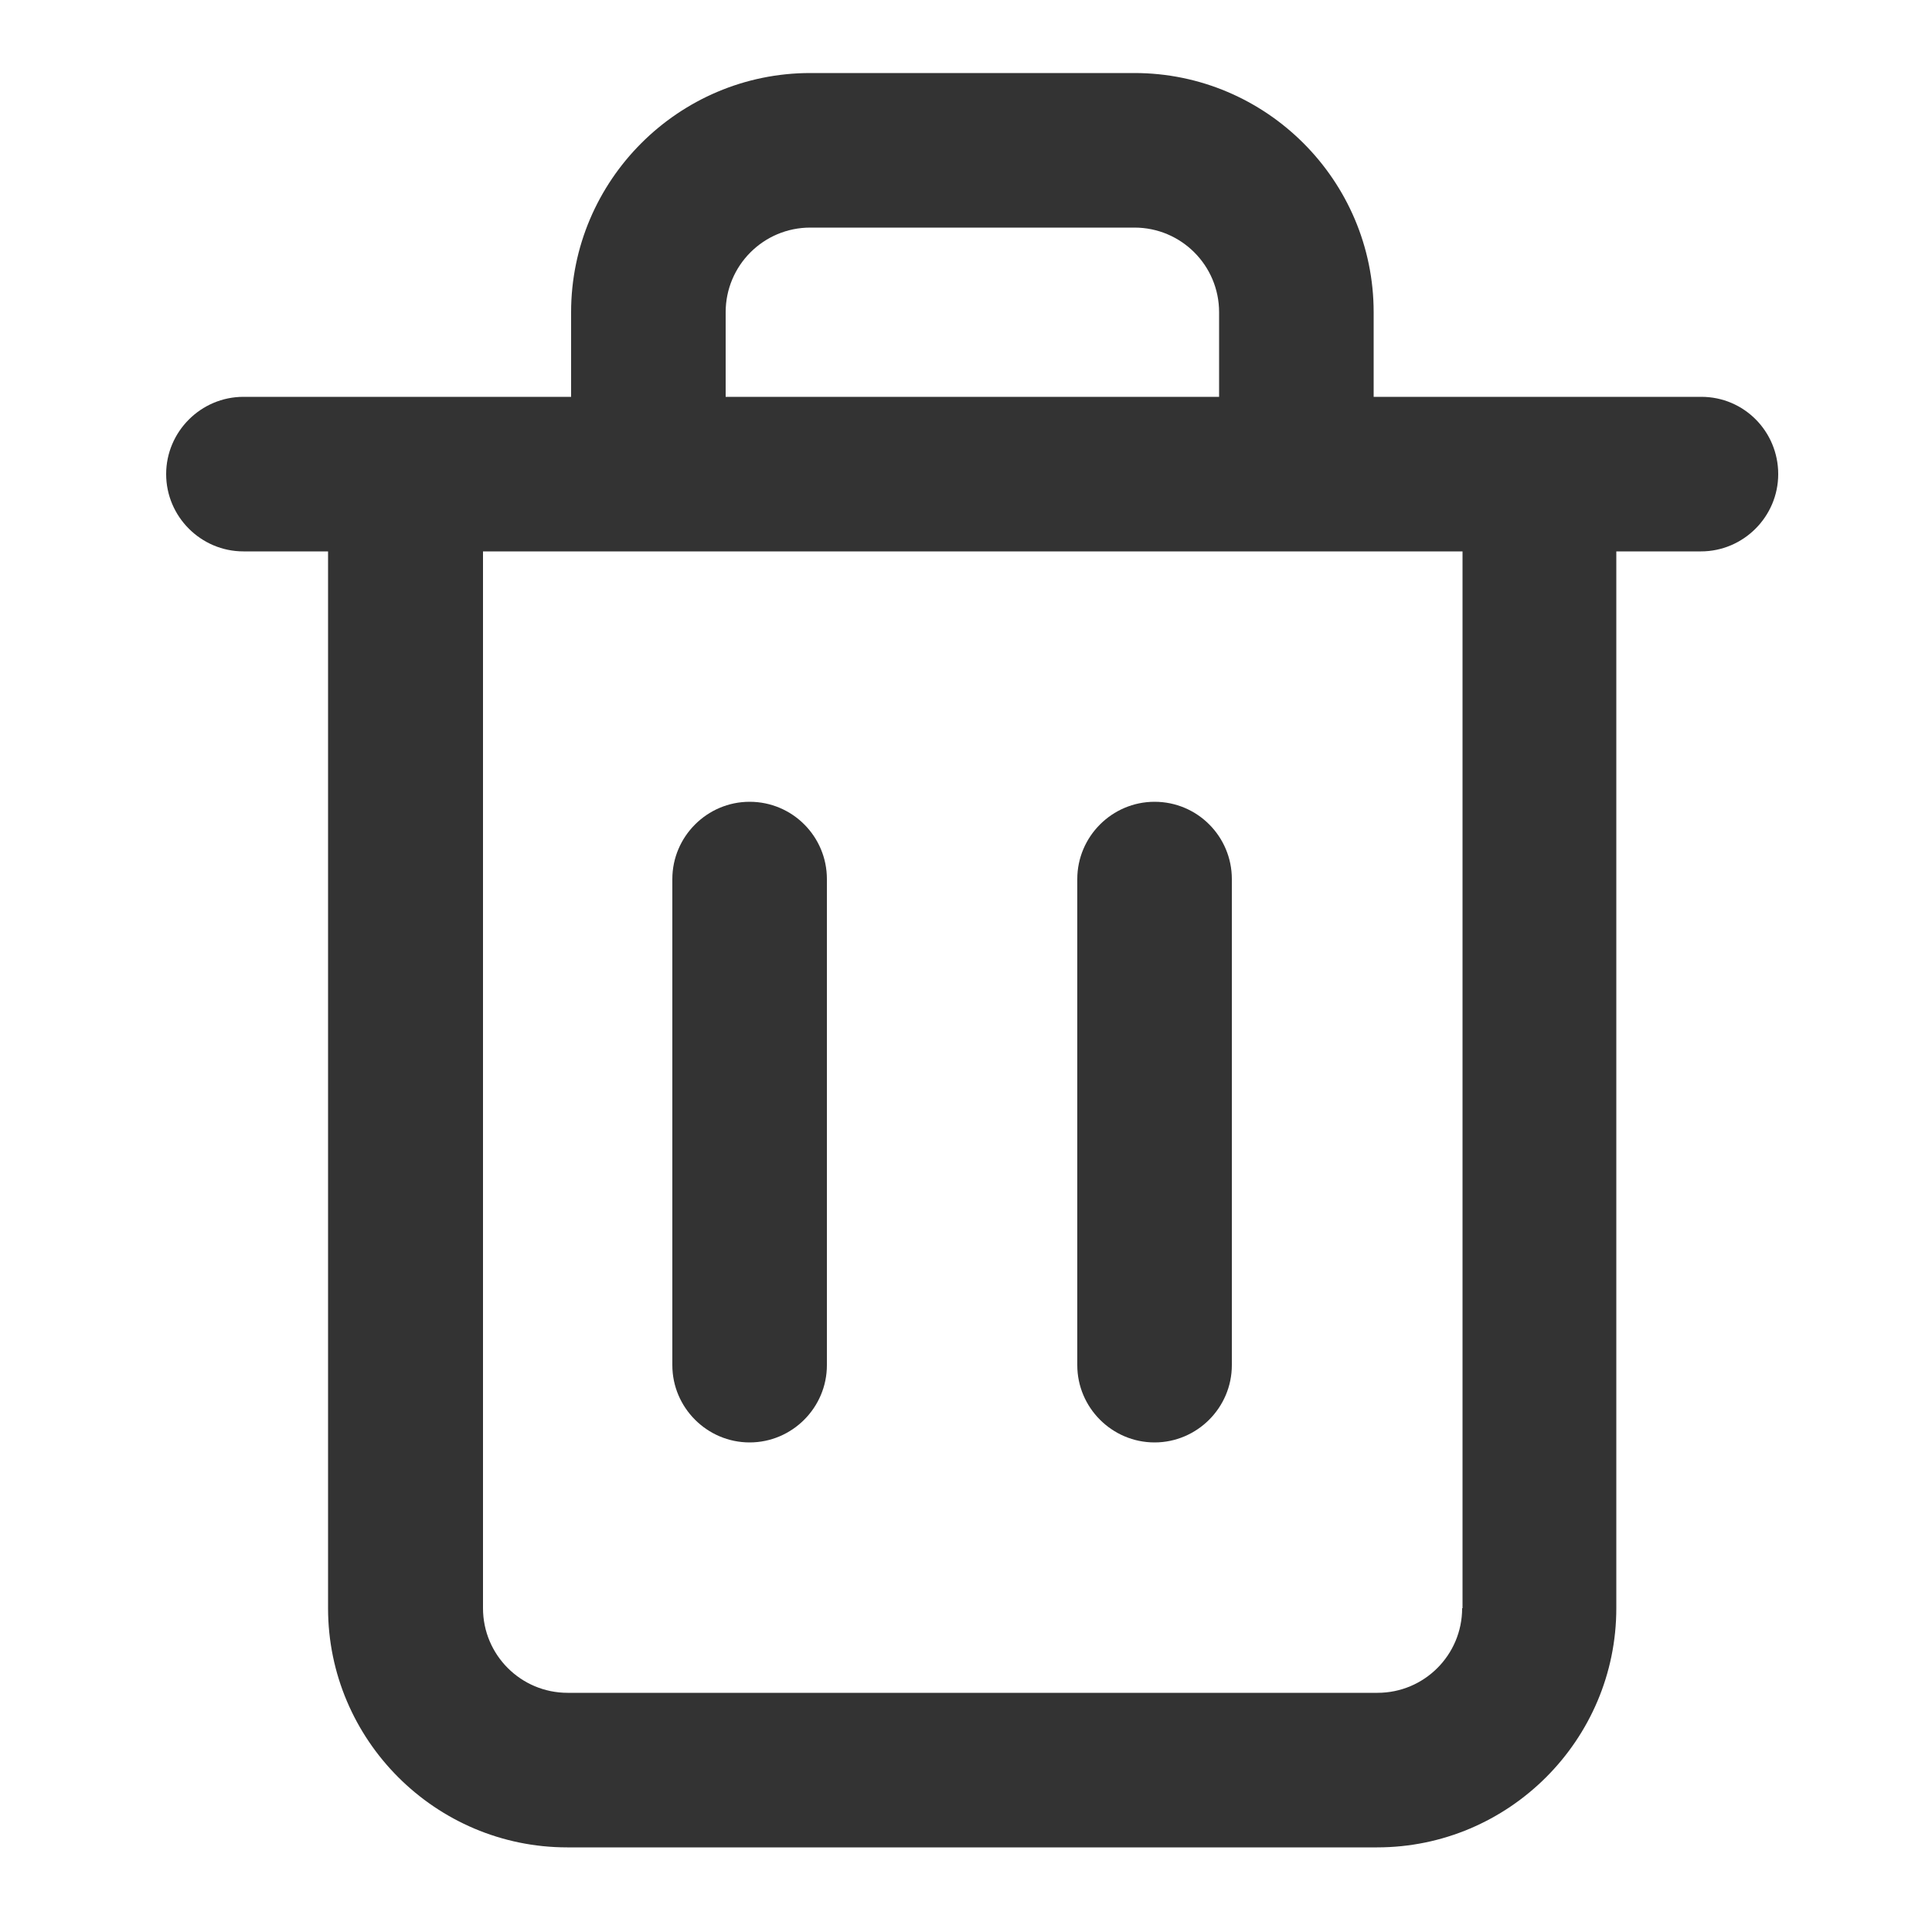
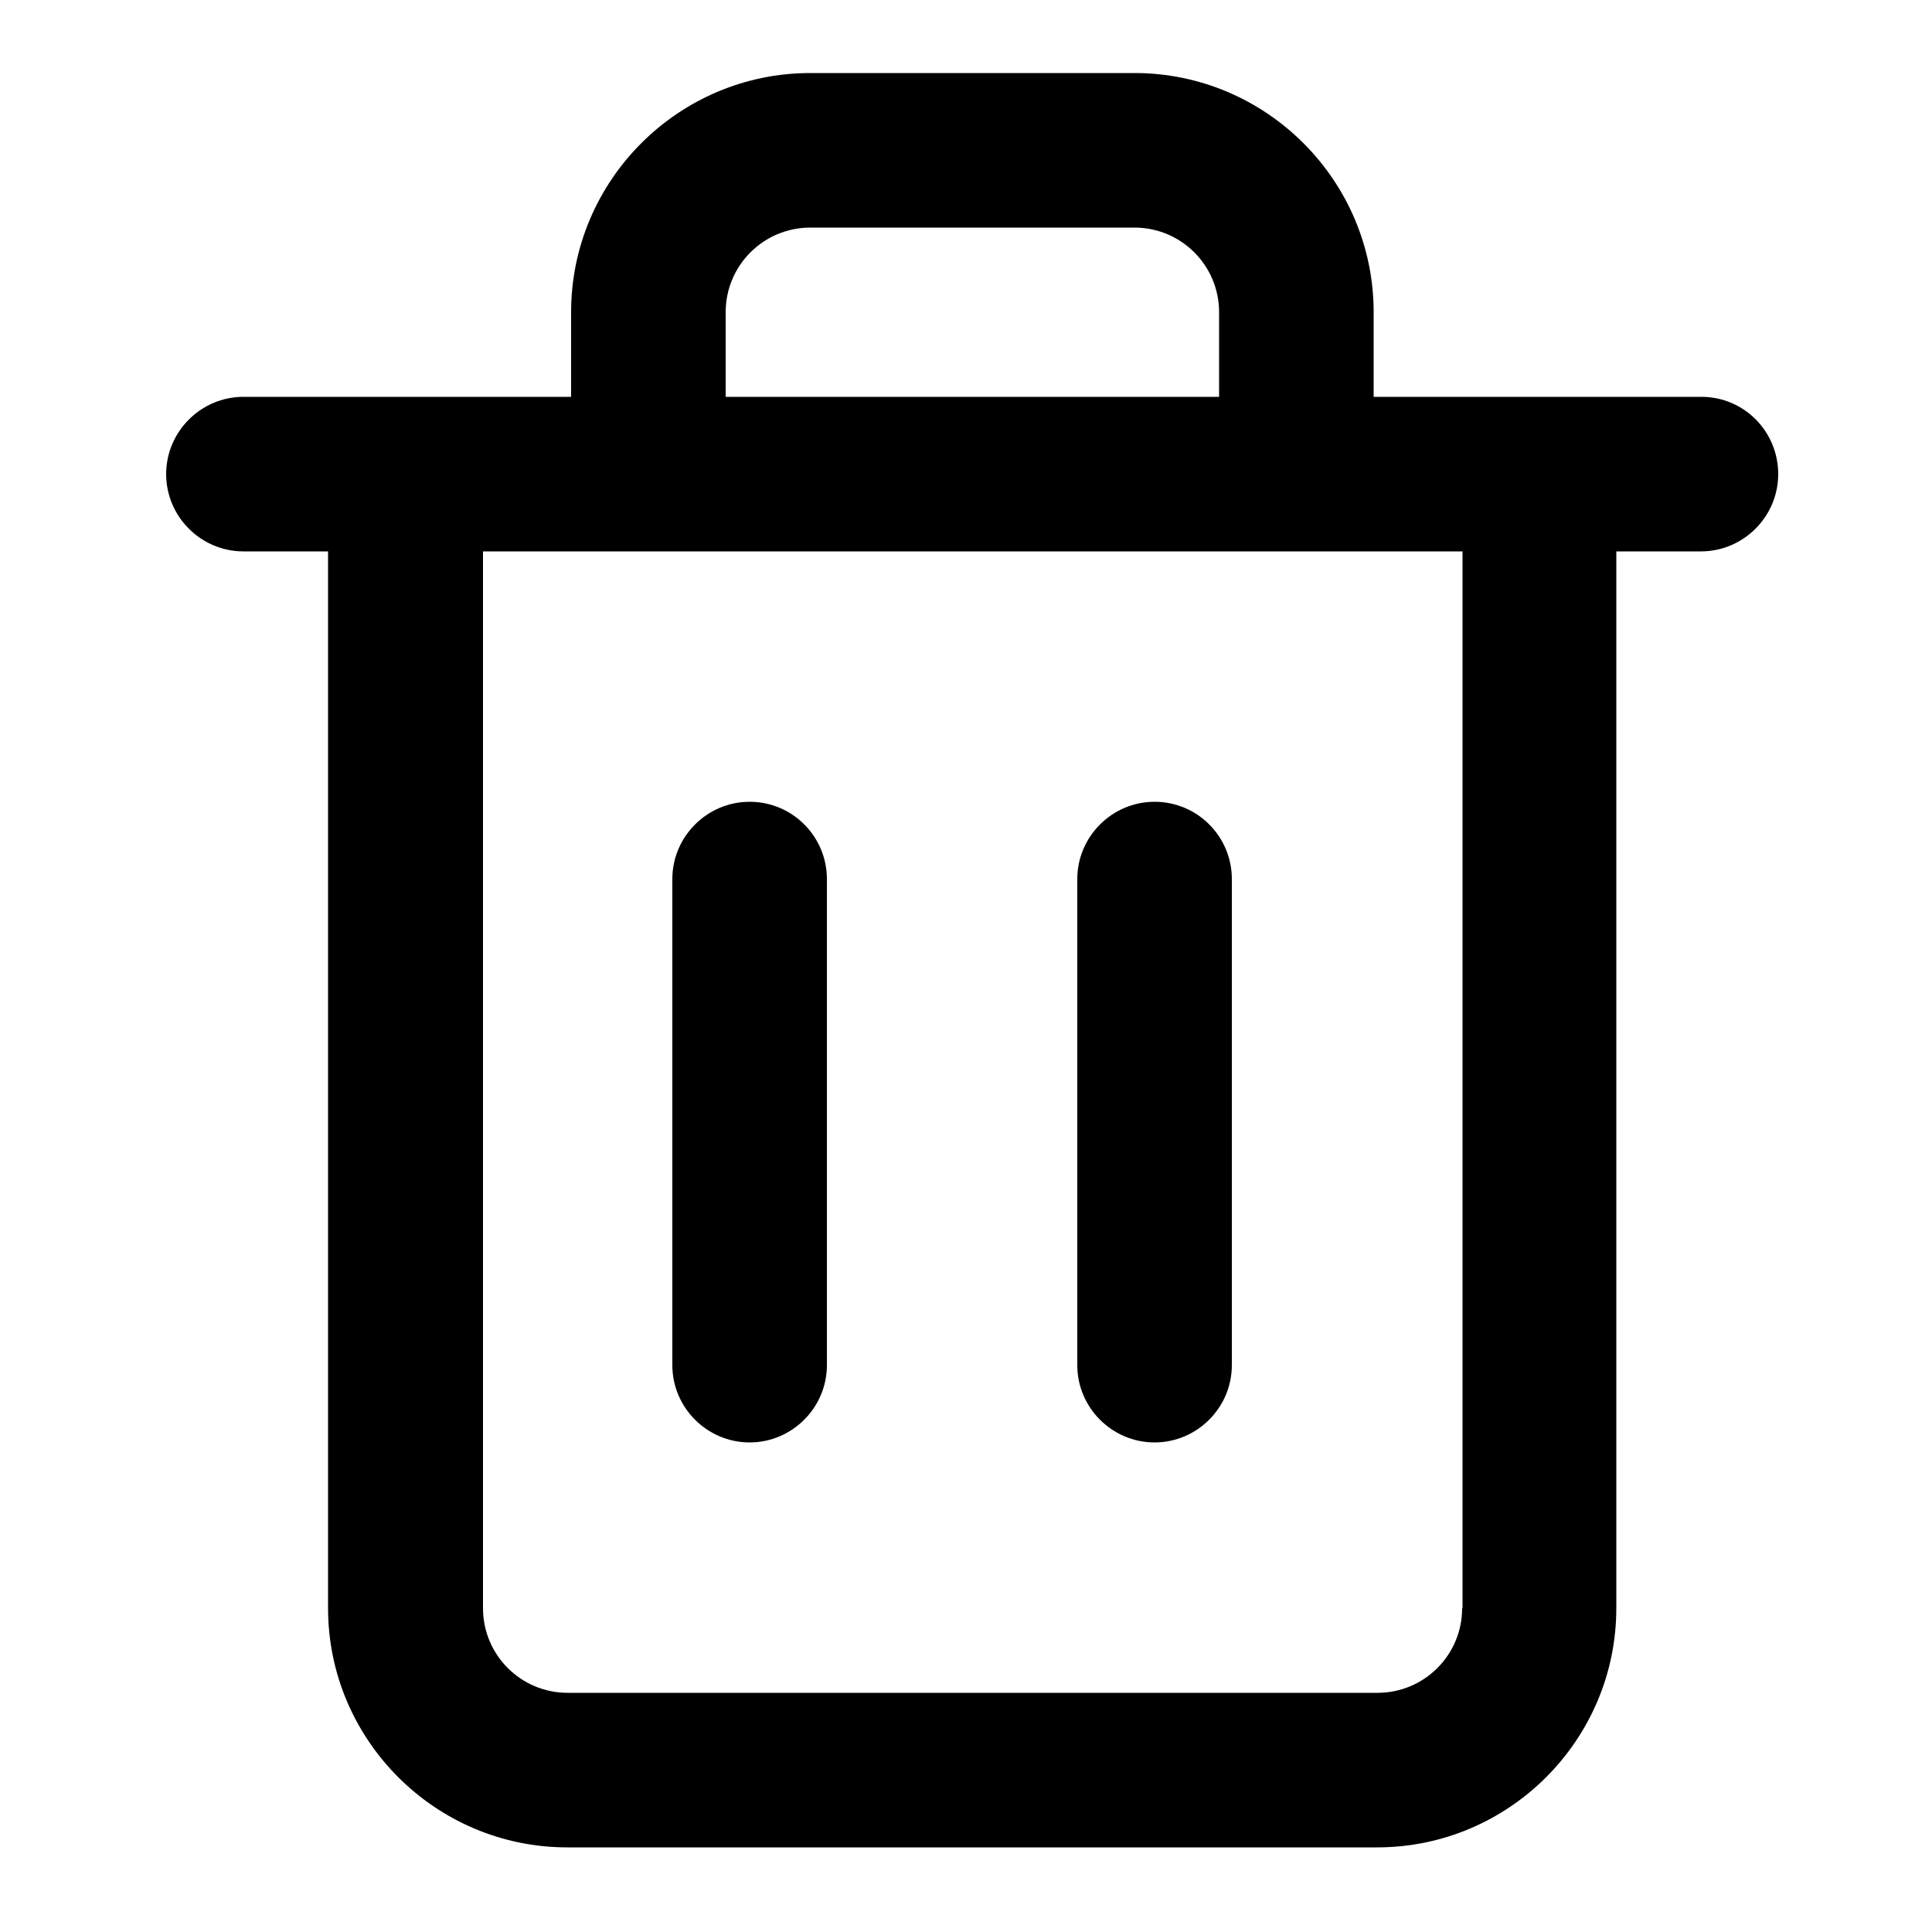
<svg xmlns="http://www.w3.org/2000/svg" version="1.1" id="Layer_1" x="0px" y="0px" viewBox="0 0 500 500" style="enable-background:new 0 0 500 500;" xml:space="preserve">
-   <style type="text/css">
- 	.st0{fill:#333333;}
- </style>
  <g>
-     <path class="st0" d="M440.3,102.7h-84.8V80.8c0-34.1-27.8-61.9-61.9-61.9h-83.9c-34.1,0-61.9,27.8-61.9,61.9v21.9H63   c-11,0-20,9-20,20s9,20,20,20h21.9v273.5c0,34.1,27.8,61.9,61.9,61.9h209.6c34.1,0,61.9-27.8,61.9-61.9V142.7h21.9c11,0,20-9,20-20   S451.4,102.7,440.3,102.7z M187.8,80.8c0-12.1,9.8-21.9,21.9-21.9h83.9c12.1,0,21.9,9.8,21.9,21.9v21.9H187.8V80.8z M378.4,416.2   c0,12.1-9.8,21.9-21.9,21.9H146.9c-12.1,0-21.9-9.8-21.9-21.9V142.7h253.5V416.2z" />
-     <path class="st0" d="M194,207.5c-11,0-20,9-20,20v125.8c0,11,9,20,20,20s20-9,20-20V227.5C214,216.5,205.1,207.5,194,207.5z" />
-     <path class="st0" d="M298.8,207.5c-11,0-20,9-20,20v125.8c0,11,9,20,20,20s20-9,20-20V227.5C318.8,216.5,309.9,207.5,298.8,207.5z" />
+     <path d="M440.3,102.7h-84.8V80.8c0-34.1-27.8-61.9-61.9-61.9h-83.9c-34.1,0-61.9,27.8-61.9,61.9v21.9H63   c-11,0-20,9-20,20s9,20,20,20h21.9v273.5c0,34.1,27.8,61.9,61.9,61.9h209.6c34.1,0,61.9-27.8,61.9-61.9V142.7h21.9c11,0,20-9,20-20   S451.4,102.7,440.3,102.7z M187.8,80.8c0-12.1,9.8-21.9,21.9-21.9h83.9c12.1,0,21.9,9.8,21.9,21.9v21.9H187.8V80.8z M378.4,416.2   c0,12.1-9.8,21.9-21.9,21.9H146.9c-12.1,0-21.9-9.8-21.9-21.9V142.7h253.5V416.2z" />
+     <path d="M194,207.5c-11,0-20,9-20,20v125.8c0,11,9,20,20,20s20-9,20-20V227.5C214,216.5,205.1,207.5,194,207.5z" />
+     <path d="M298.8,207.5c-11,0-20,9-20,20v125.8c0,11,9,20,20,20s20-9,20-20V227.5C318.8,216.5,309.9,207.5,298.8,207.5z" />
  </g>
</svg>
